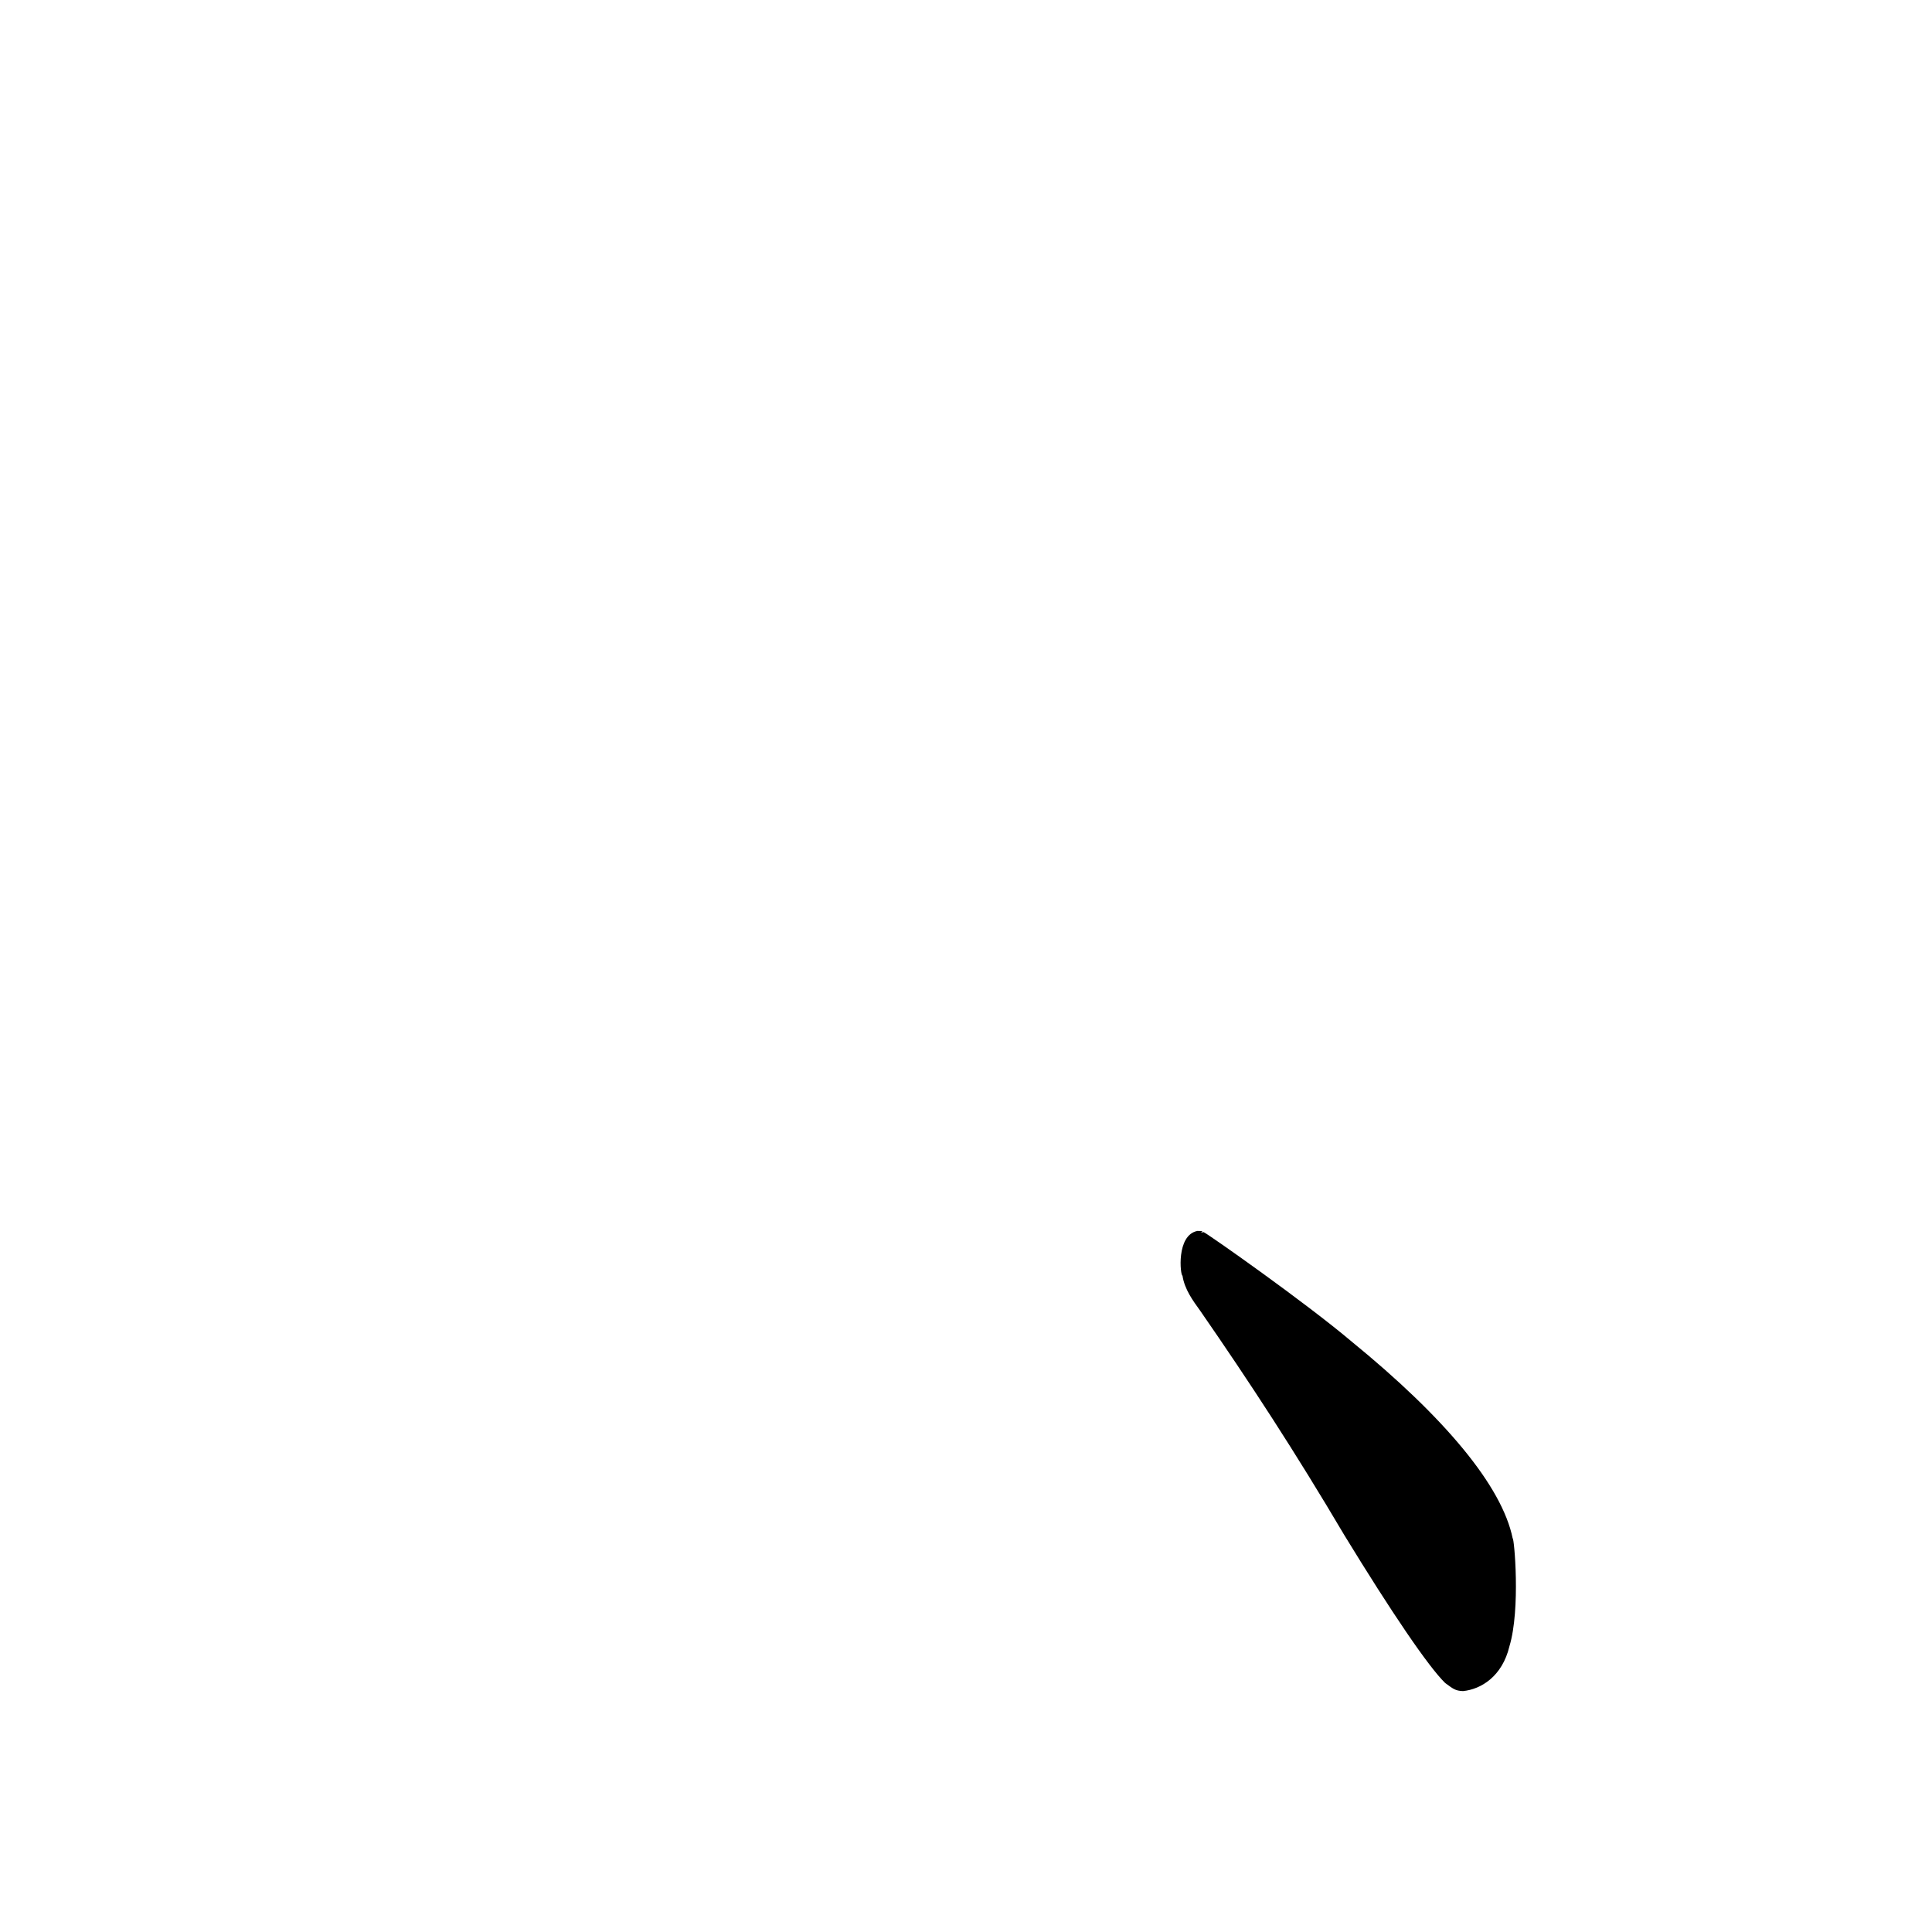
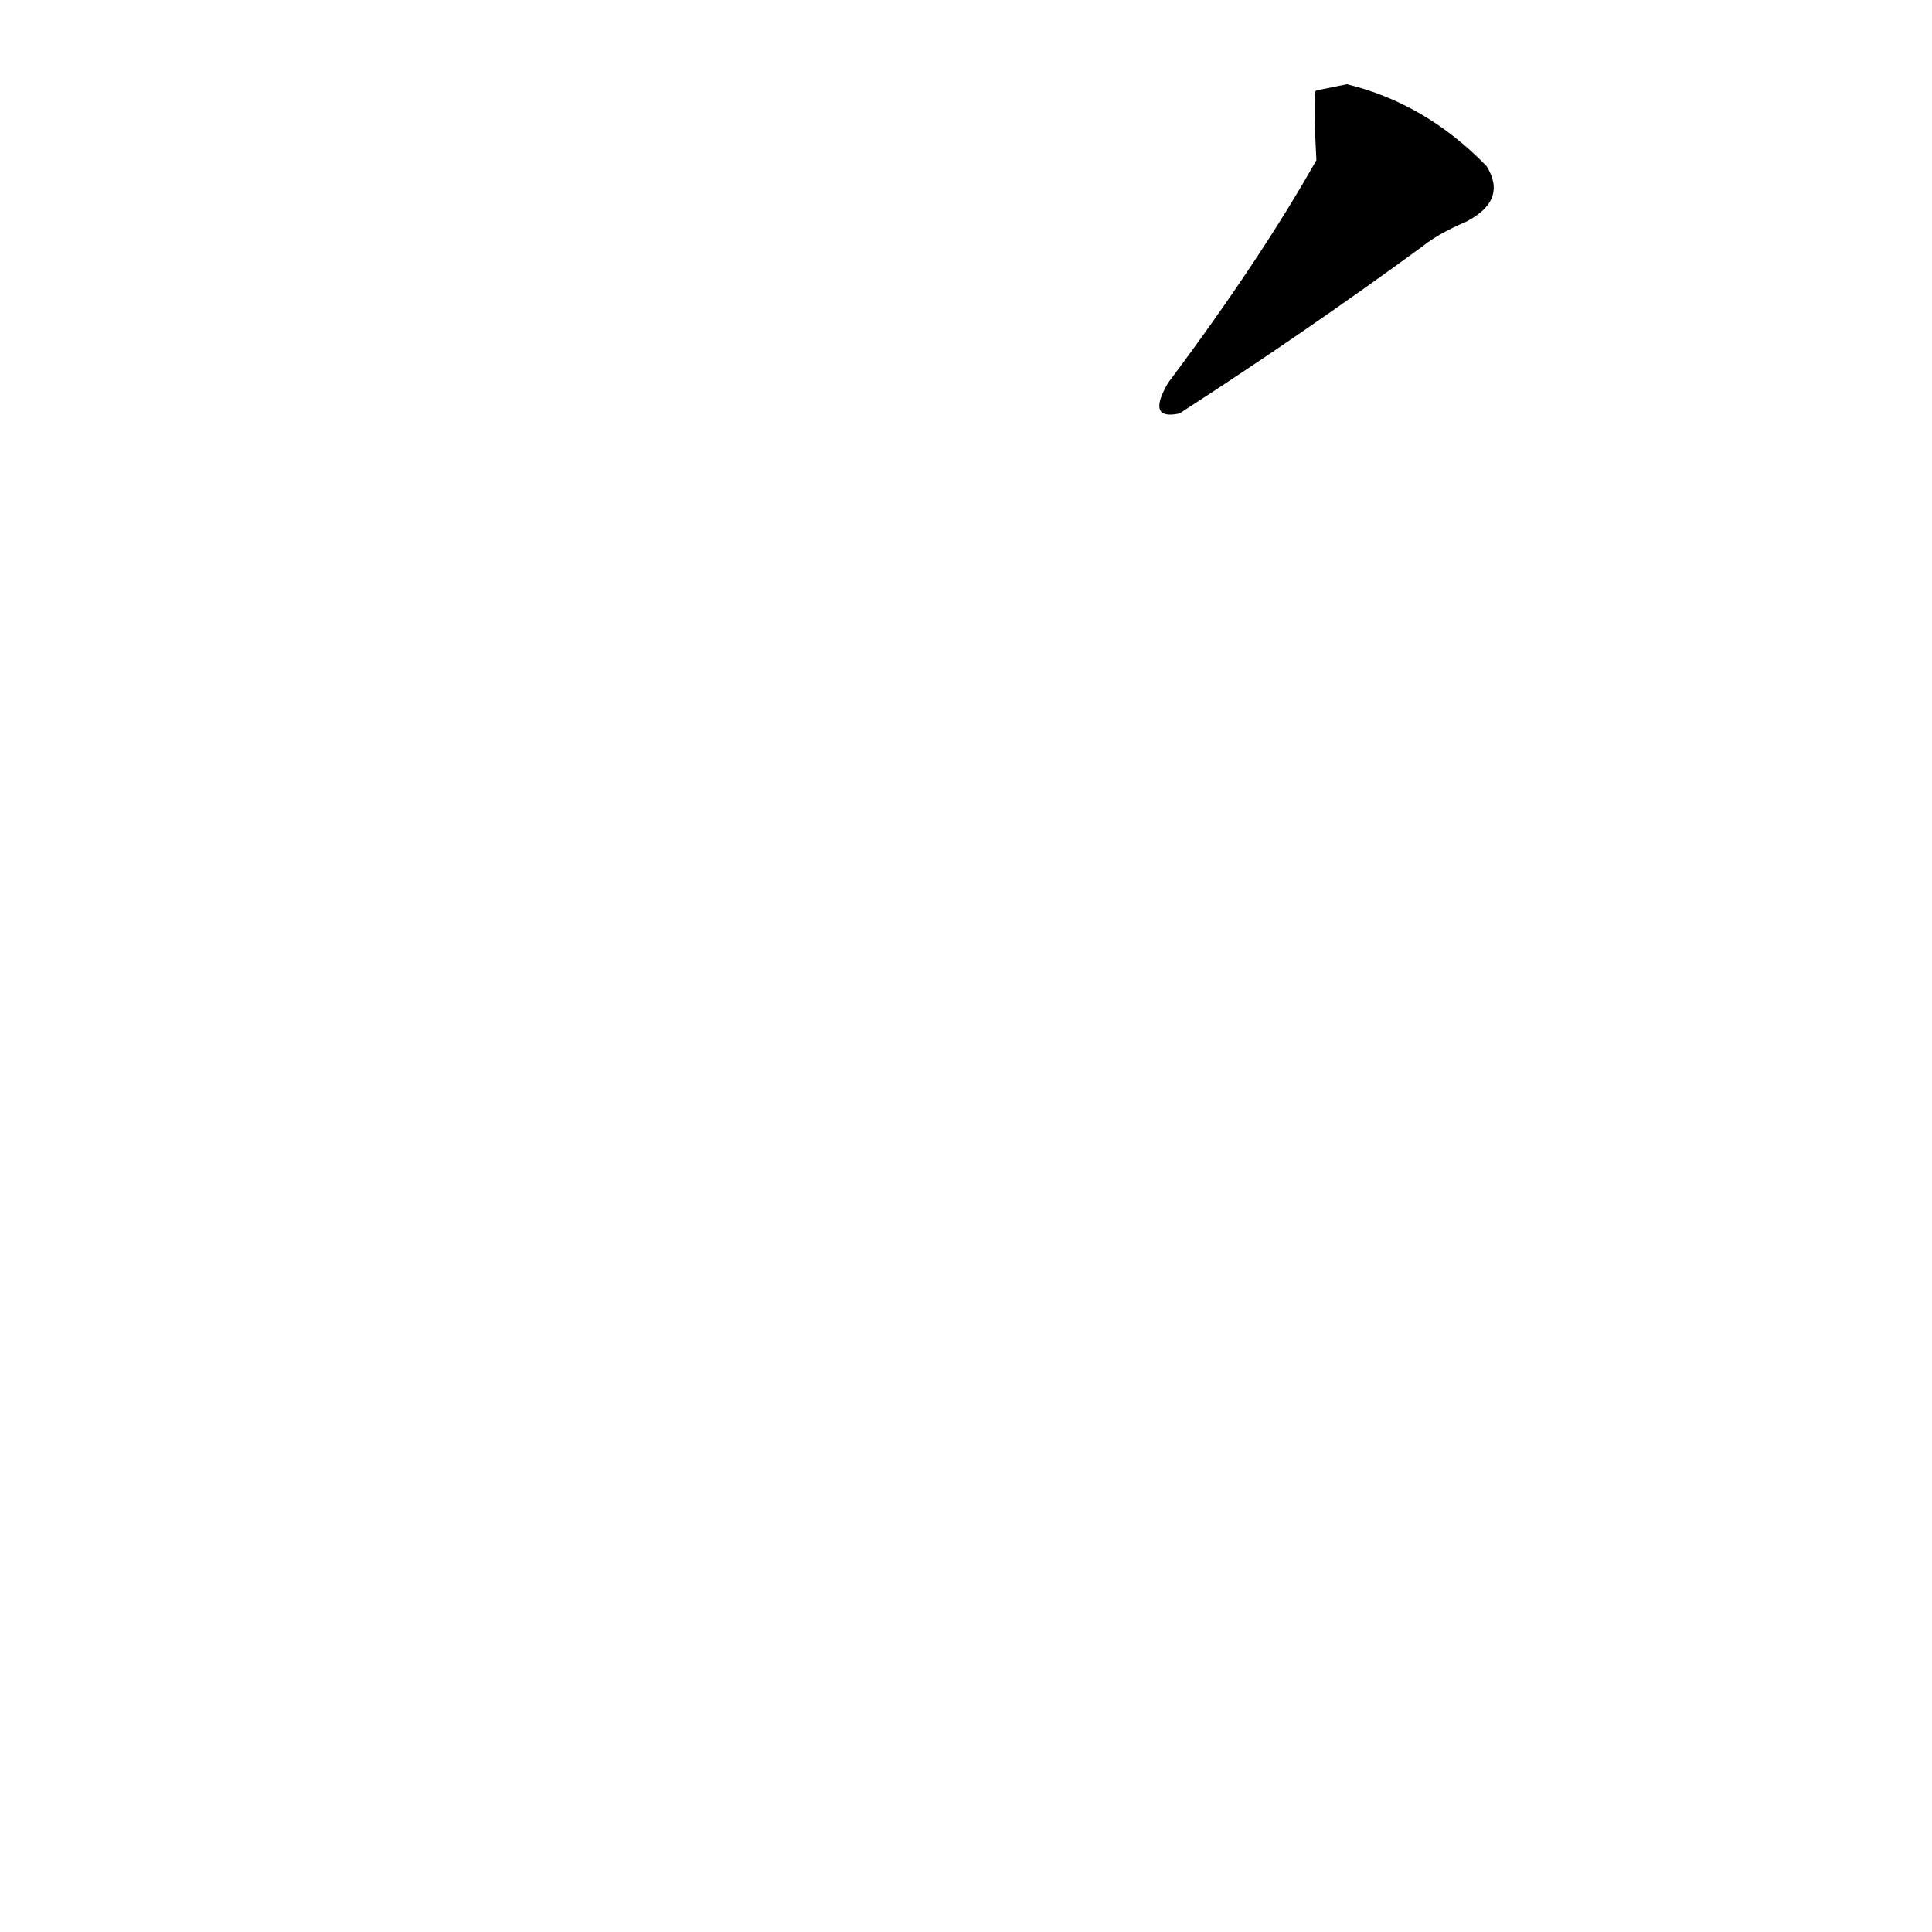
<svg xmlns="http://www.w3.org/2000/svg" height="1024" version="1.1" width="1024">
  <defs />
  <g>
-     <path d="M 634.681 652.417 C 623.264 654.597 625.603 676.196 626.738 676.108 C 627.814 683.351 632.342 689.482 636.051 694.605 C 662.456 732.742 686.488 769.589 712.529 813.667 C 737.745 854.931 757.192 883.497 765.956 892.011 C 769.992 894.929 771.222 896.192 775.435 896.313 C 784.96 895.362 796.22 888.566 800.033 872.554 C 806.018 852.791 802.517 814.766 801.754 815.395 C 796.106 787.66 765.768 751.343 716.593 711.215 C 691.969 690.369 640.877 654.471 637.987 653.058 C 633.409 653.899 640.788 652.371 634.681 652.417" fill="rgb(0, 0, 0)" opacity="0.999" stroke-width="1.0" />
+     <path d="M 697.621 47.918 Q 695.793 48.088 697.718 84.894 Q 667.637 138.172 619.064 202.997 Q 607.449 223.004 625.151 219.143 Q 692.217 175.81 754.097 130.471 Q 762.509 123.712 777.121 117.495 Q 799.219 106.062 787.849 87.962 Q 755.569 54.765 713.907 44.641 L 697.621 47.918" fill="rgb(0, 0, 0)" opacity="0.998" stroke-width="1.0" />
  </g>
</svg>
